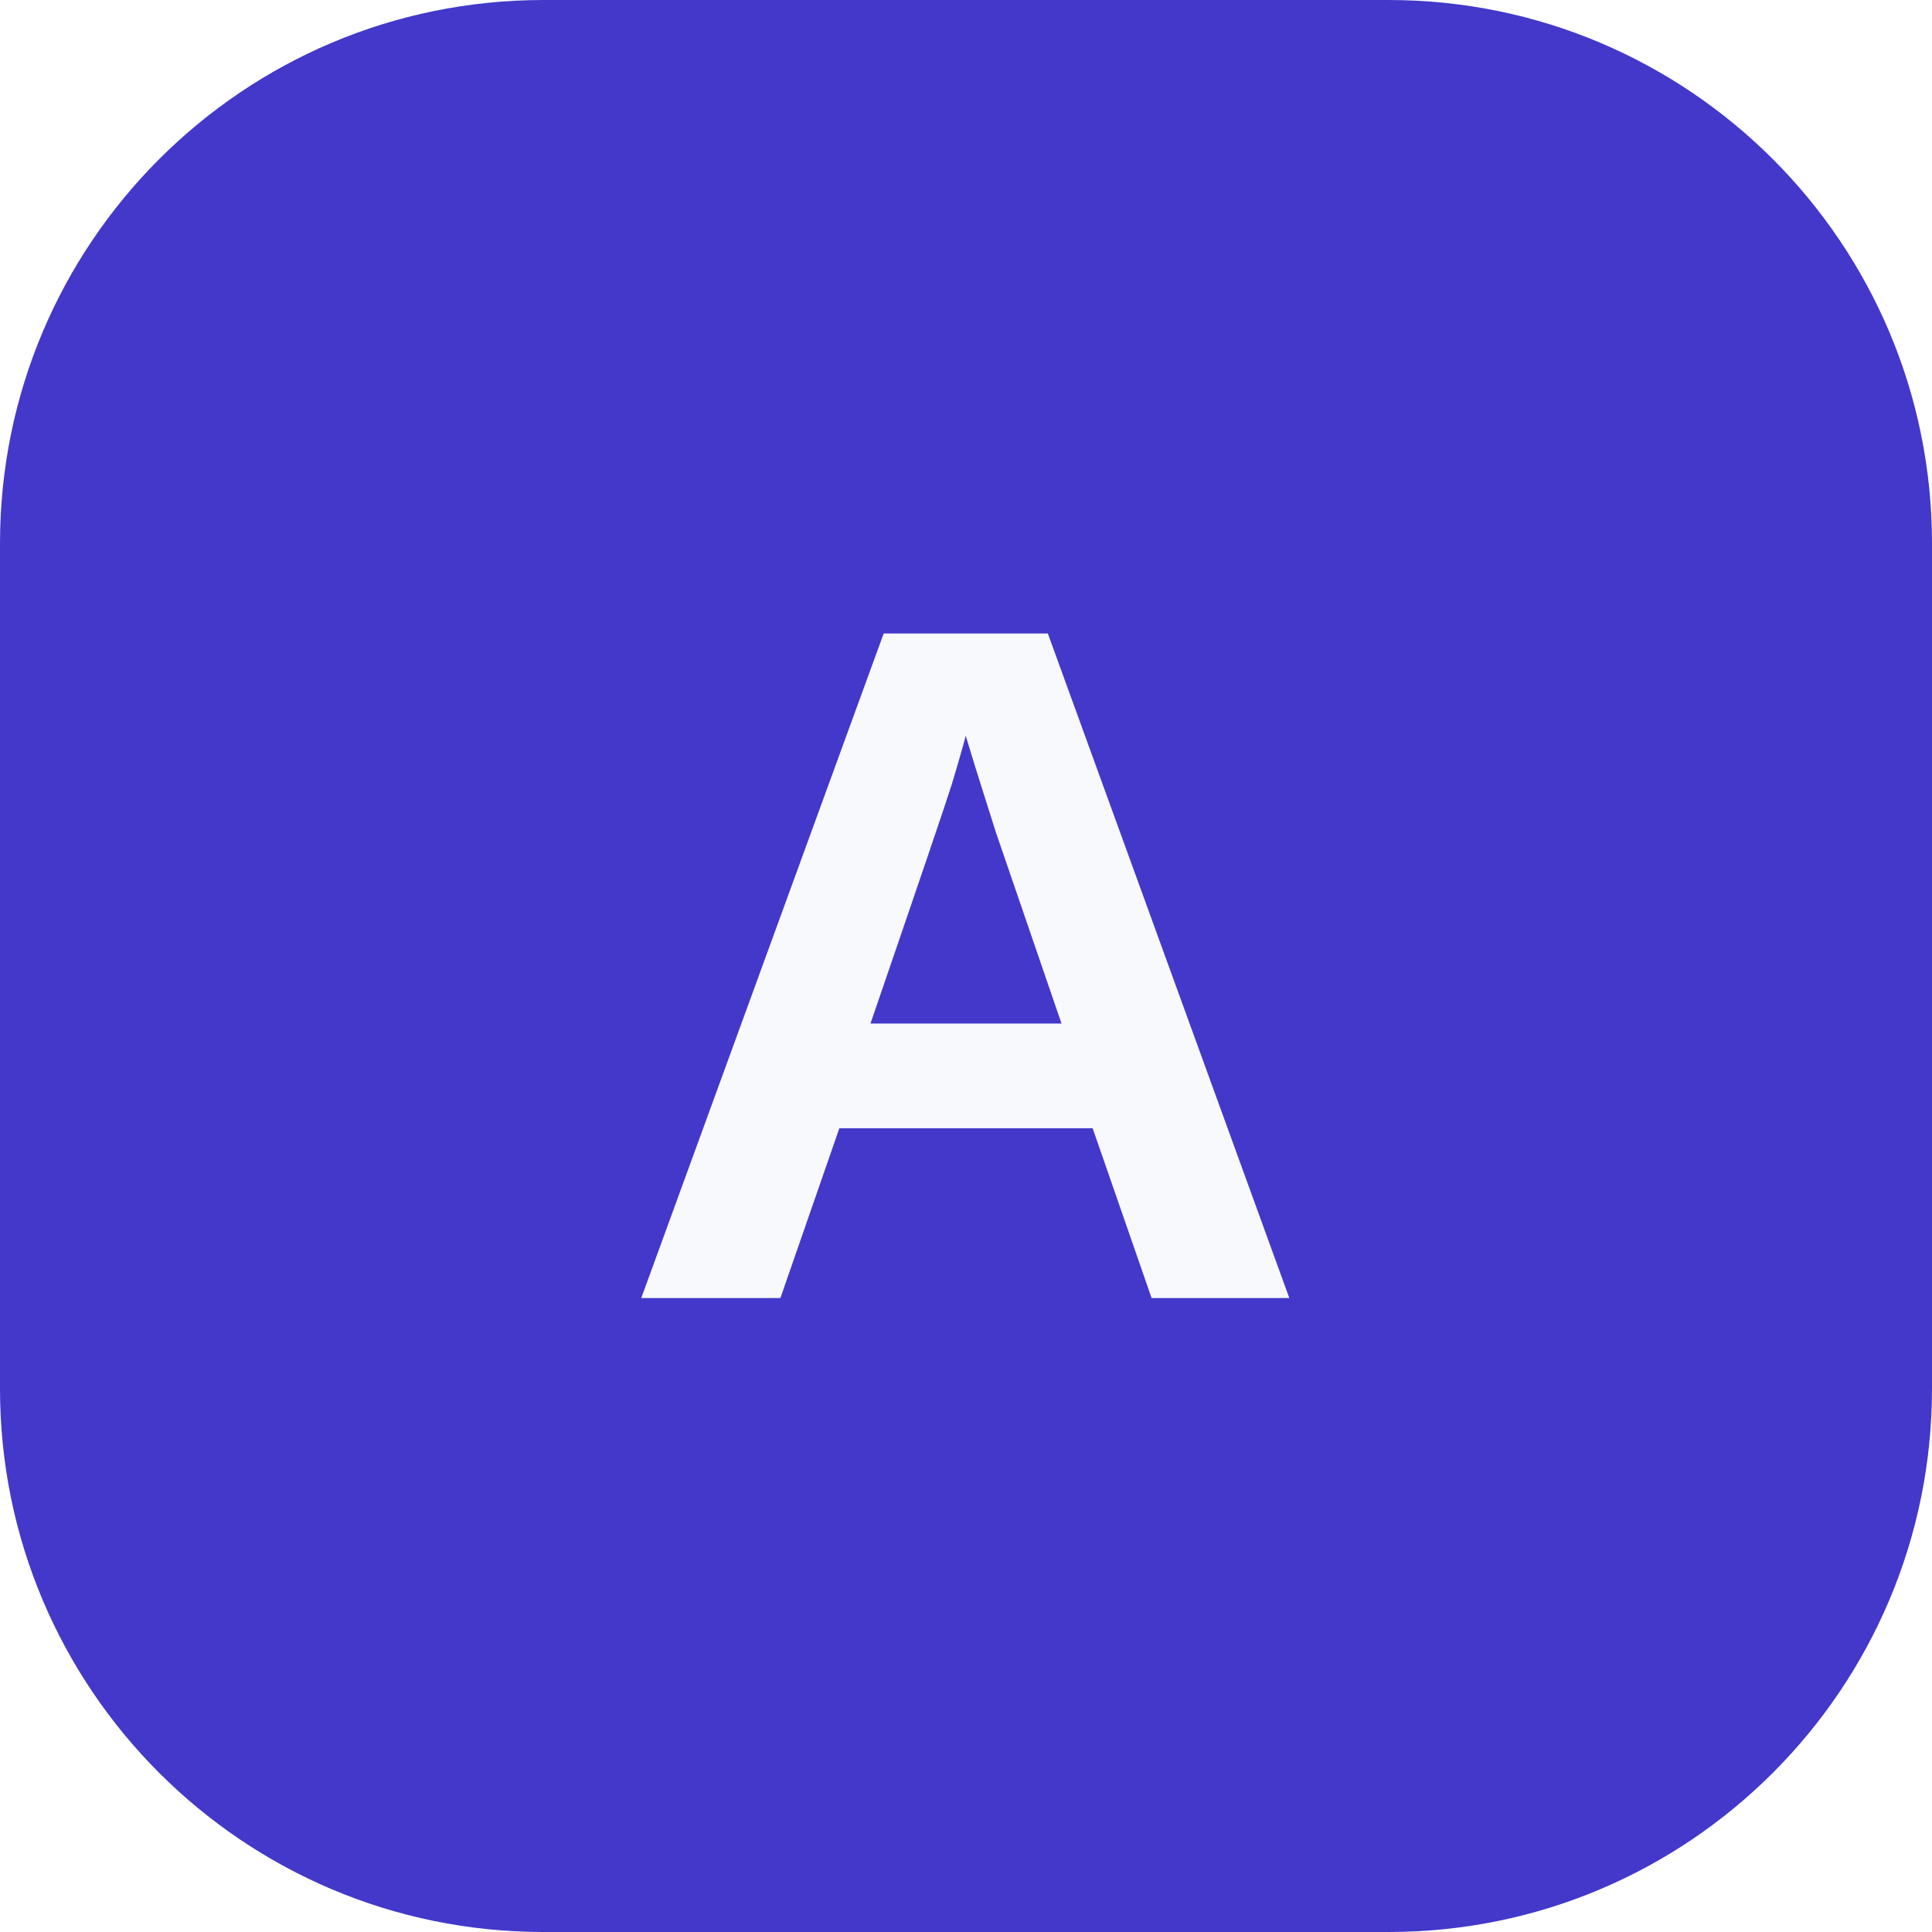
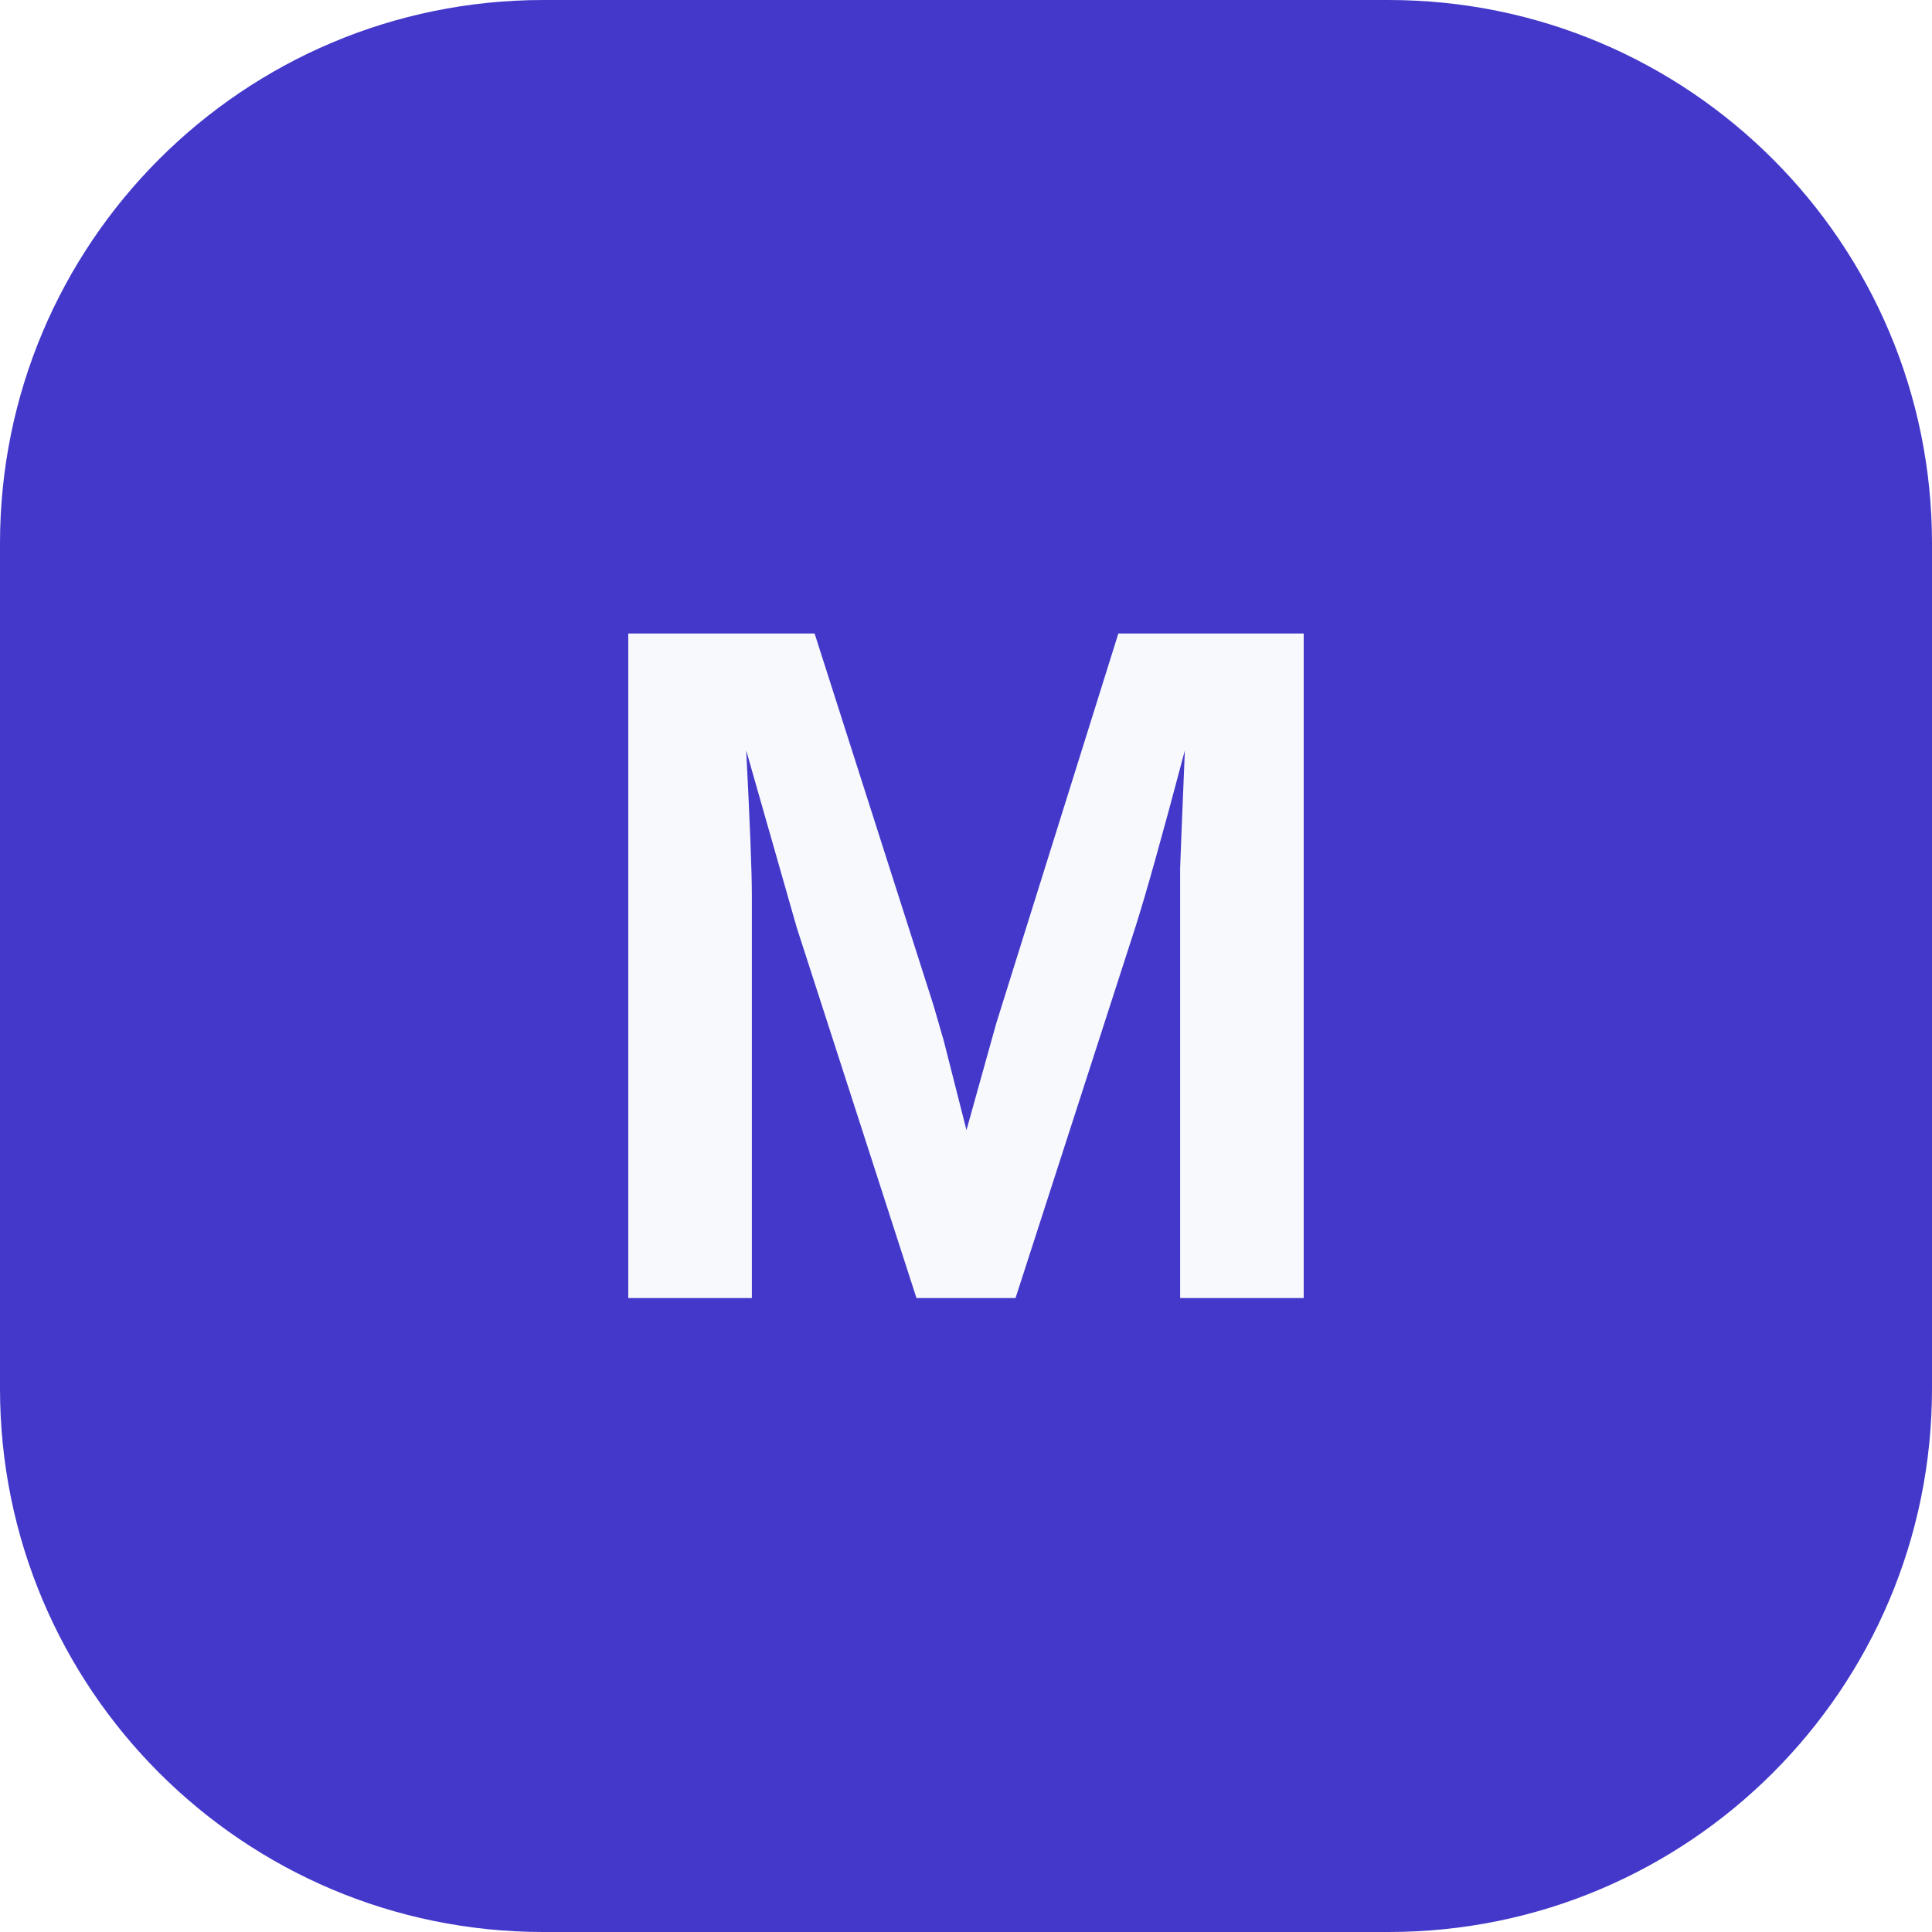
<svg xmlns="http://www.w3.org/2000/svg" viewBox="0 0 64 64">
  <rect width="64" height="64" rx="18" fill="#4338CA" />
-   <text x="32" y="43" text-anchor="middle" font-family="Arial, sans-serif" font-size="32" font-weight="700" fill="#F8F9FC">A</text>
+   <text x="32" y="43" text-anchor="middle" font-family="Arial, sans-serif" font-size="32" font-weight="700" fill="#F8F9FC">M</text>
</svg>
